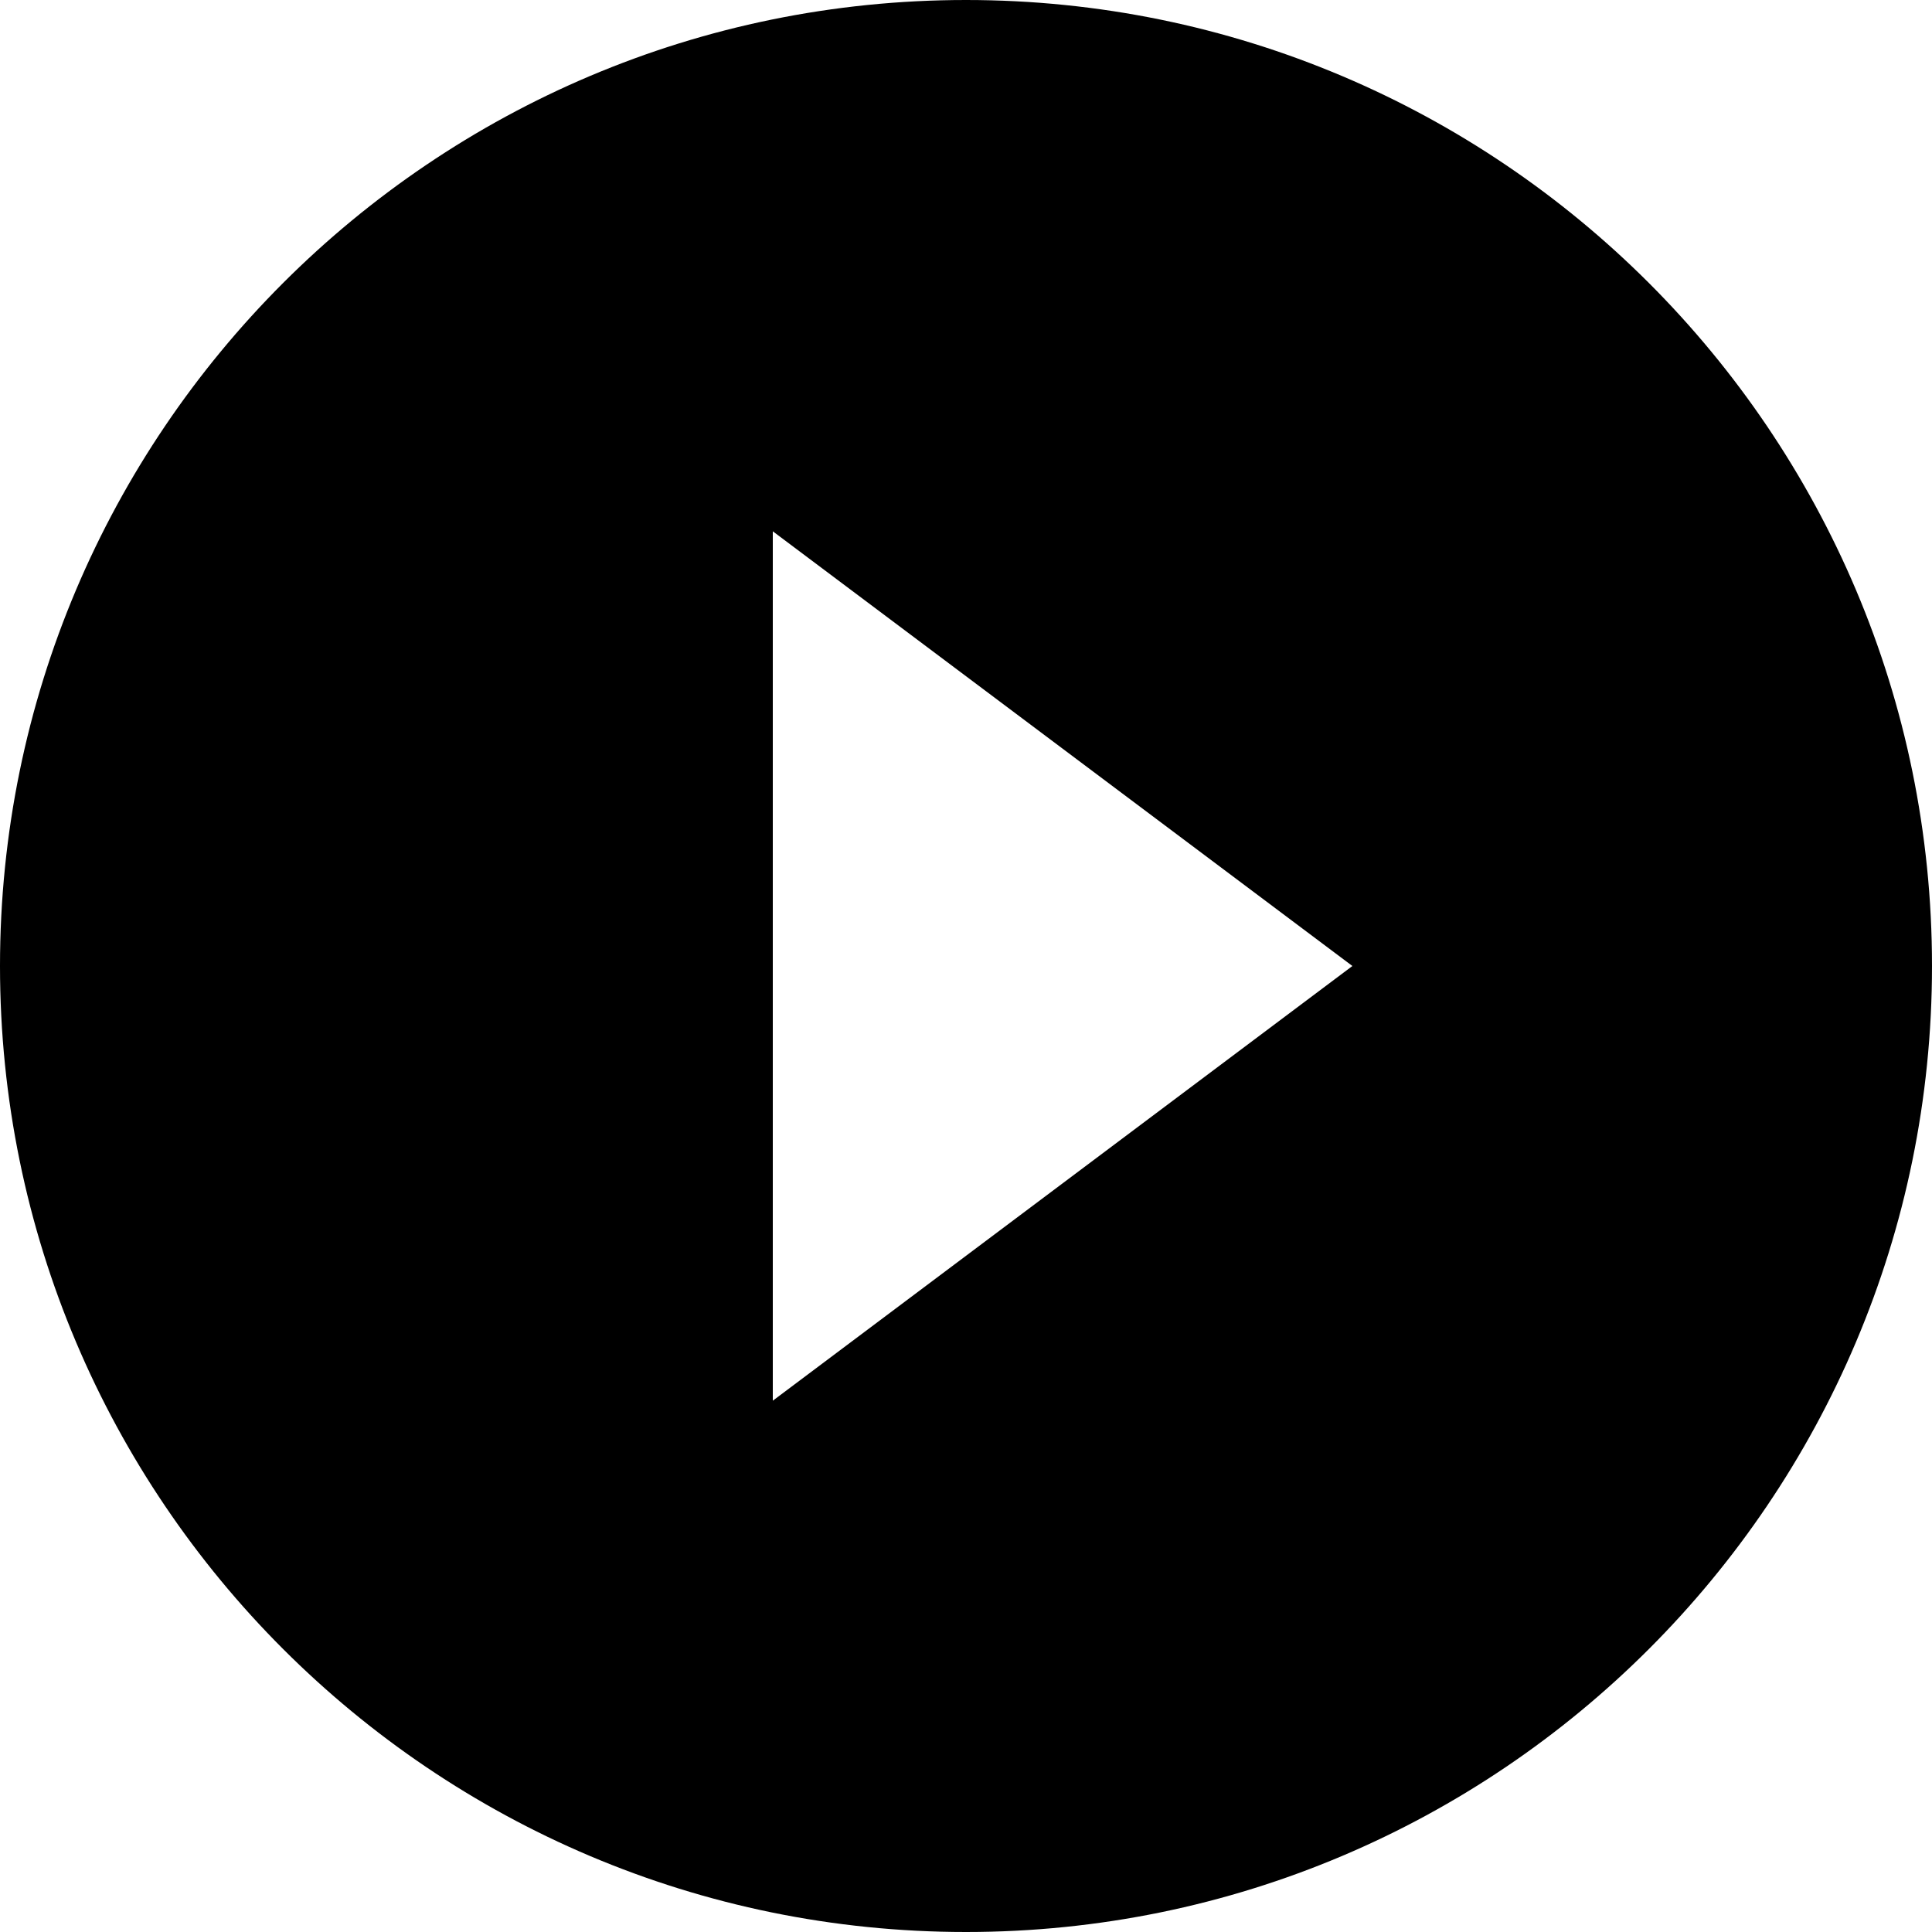
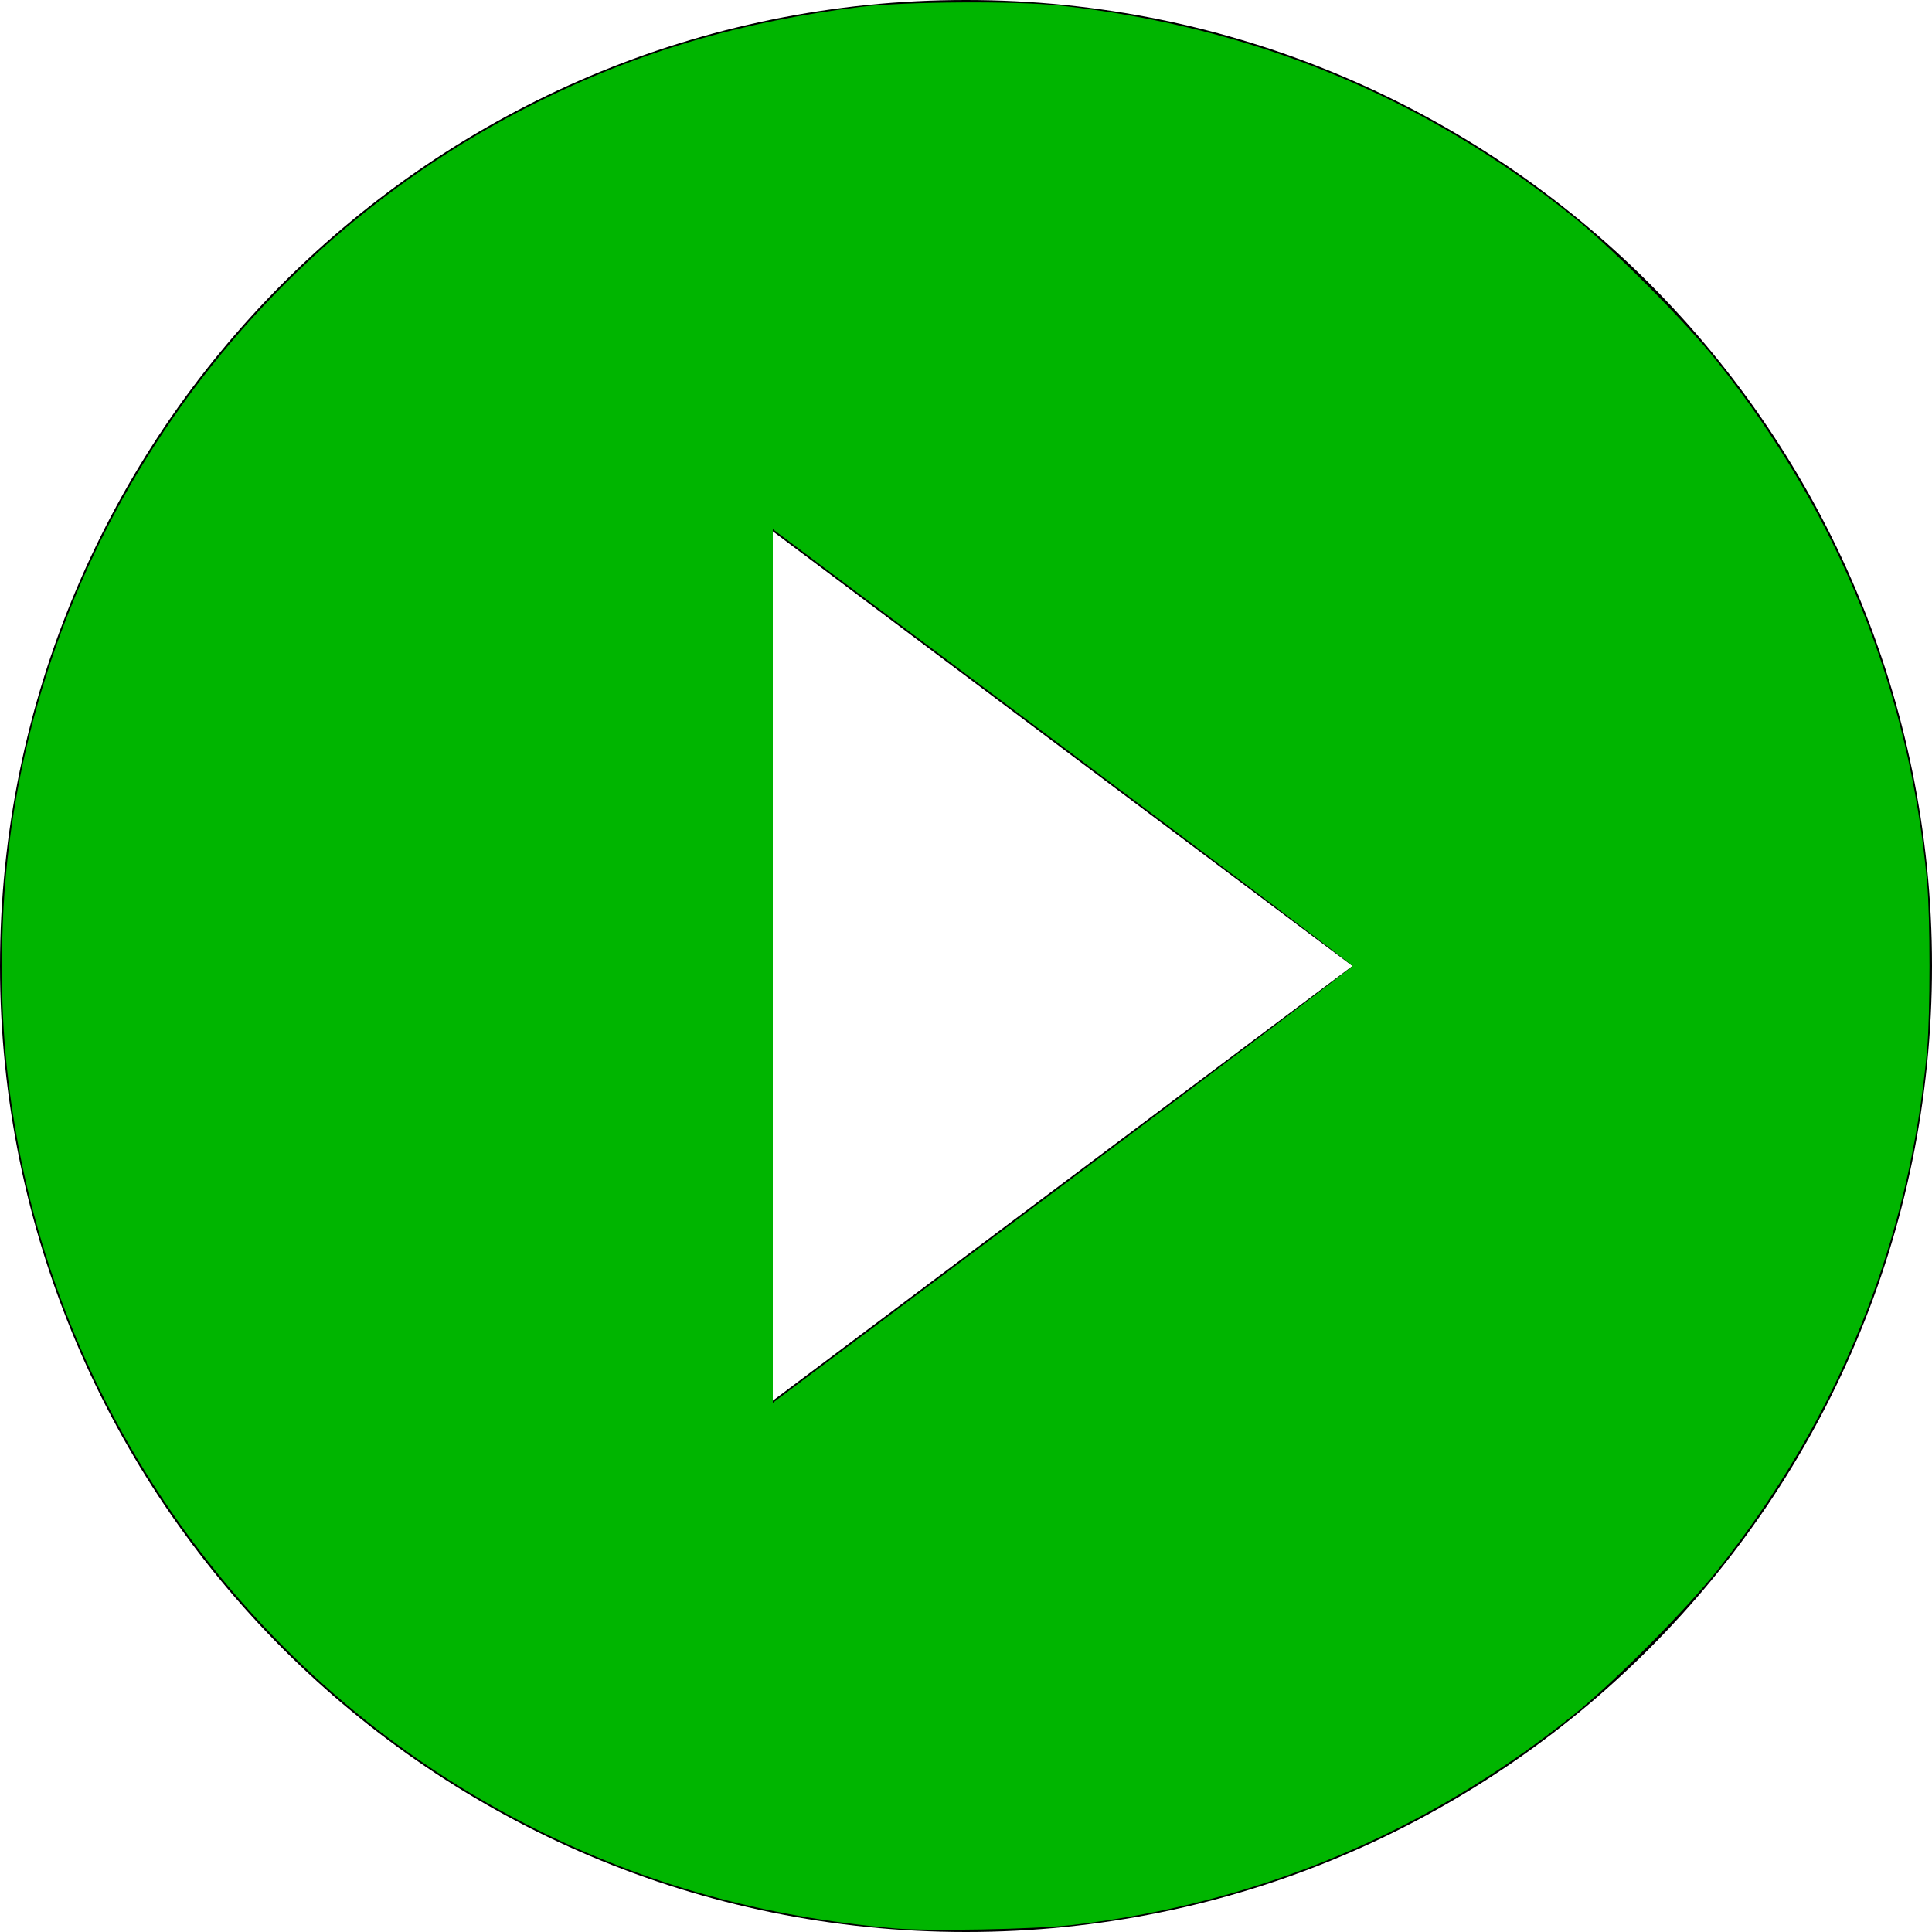
- <svg xmlns="http://www.w3.org/2000/svg" width="80" height="80" viewBox="0 0 80 80" fill="none">
-   <path d="M40 0C17.92 0 0 17.92 0 40C0 62.08 17.92 80 40 80C62.08 80 80 62.08 80 40C80 17.92 62.08 0 40 0ZM32 58V22L56 40L32 58Z" fill="black" />
+ <svg xmlns="http://www.w3.org/2000/svg" width="80" height="80" viewBox="0 0 80 80" fill="none" version="1.1" id="svg1">
+   <defs id="defs1" />
+   <path d="M40 0C17.92 0 0 17.92 0 40C0 62.08 17.92 80 40 80C62.08 80 80 62.08 80 40C80 17.92 62.08 0 40 0ZM32 58V22L56 40L32 58Z" fill="black" id="path1" />
+   <path style="fill:#00b500;stroke-width:0.099;fill-opacity:1" d="M 37.019,79.848 C 31.556,79.366 26.773,78.037 22.14,75.716 10.835,70.051 2.774,59.219 0.651,46.839 0.161,43.979 -0.002,41.392 0.113,38.286 0.644,23.949 9.174,10.781 22.14,4.284 26.375,2.162 30.731,0.874 35.677,0.28 37.472,0.065 42.098,0.036 43.876,0.229 51.878,1.097 58.945,4.004 65.143,8.976 c 1.615,1.296 4.647,4.342 5.952,5.981 5.031,6.316 7.982,13.629 8.701,21.565 0.133,1.472 0.133,5.484 0,6.957 -0.719,7.936 -3.67,15.249 -8.701,21.565 -1.322,1.659 -4.352,4.701 -5.974,5.995 -6.106,4.875 -13.038,7.778 -20.699,8.669 -1.577,0.183 -5.975,0.267 -7.404,0.141 z M 56,40 C 56,39.952 50.6,35.863 44,30.913 L 32,21.913 V 40 58.087 L 44,49.087 C 50.6,44.137 56,40.048 56,40 Z" id="path2" />
</svg>
